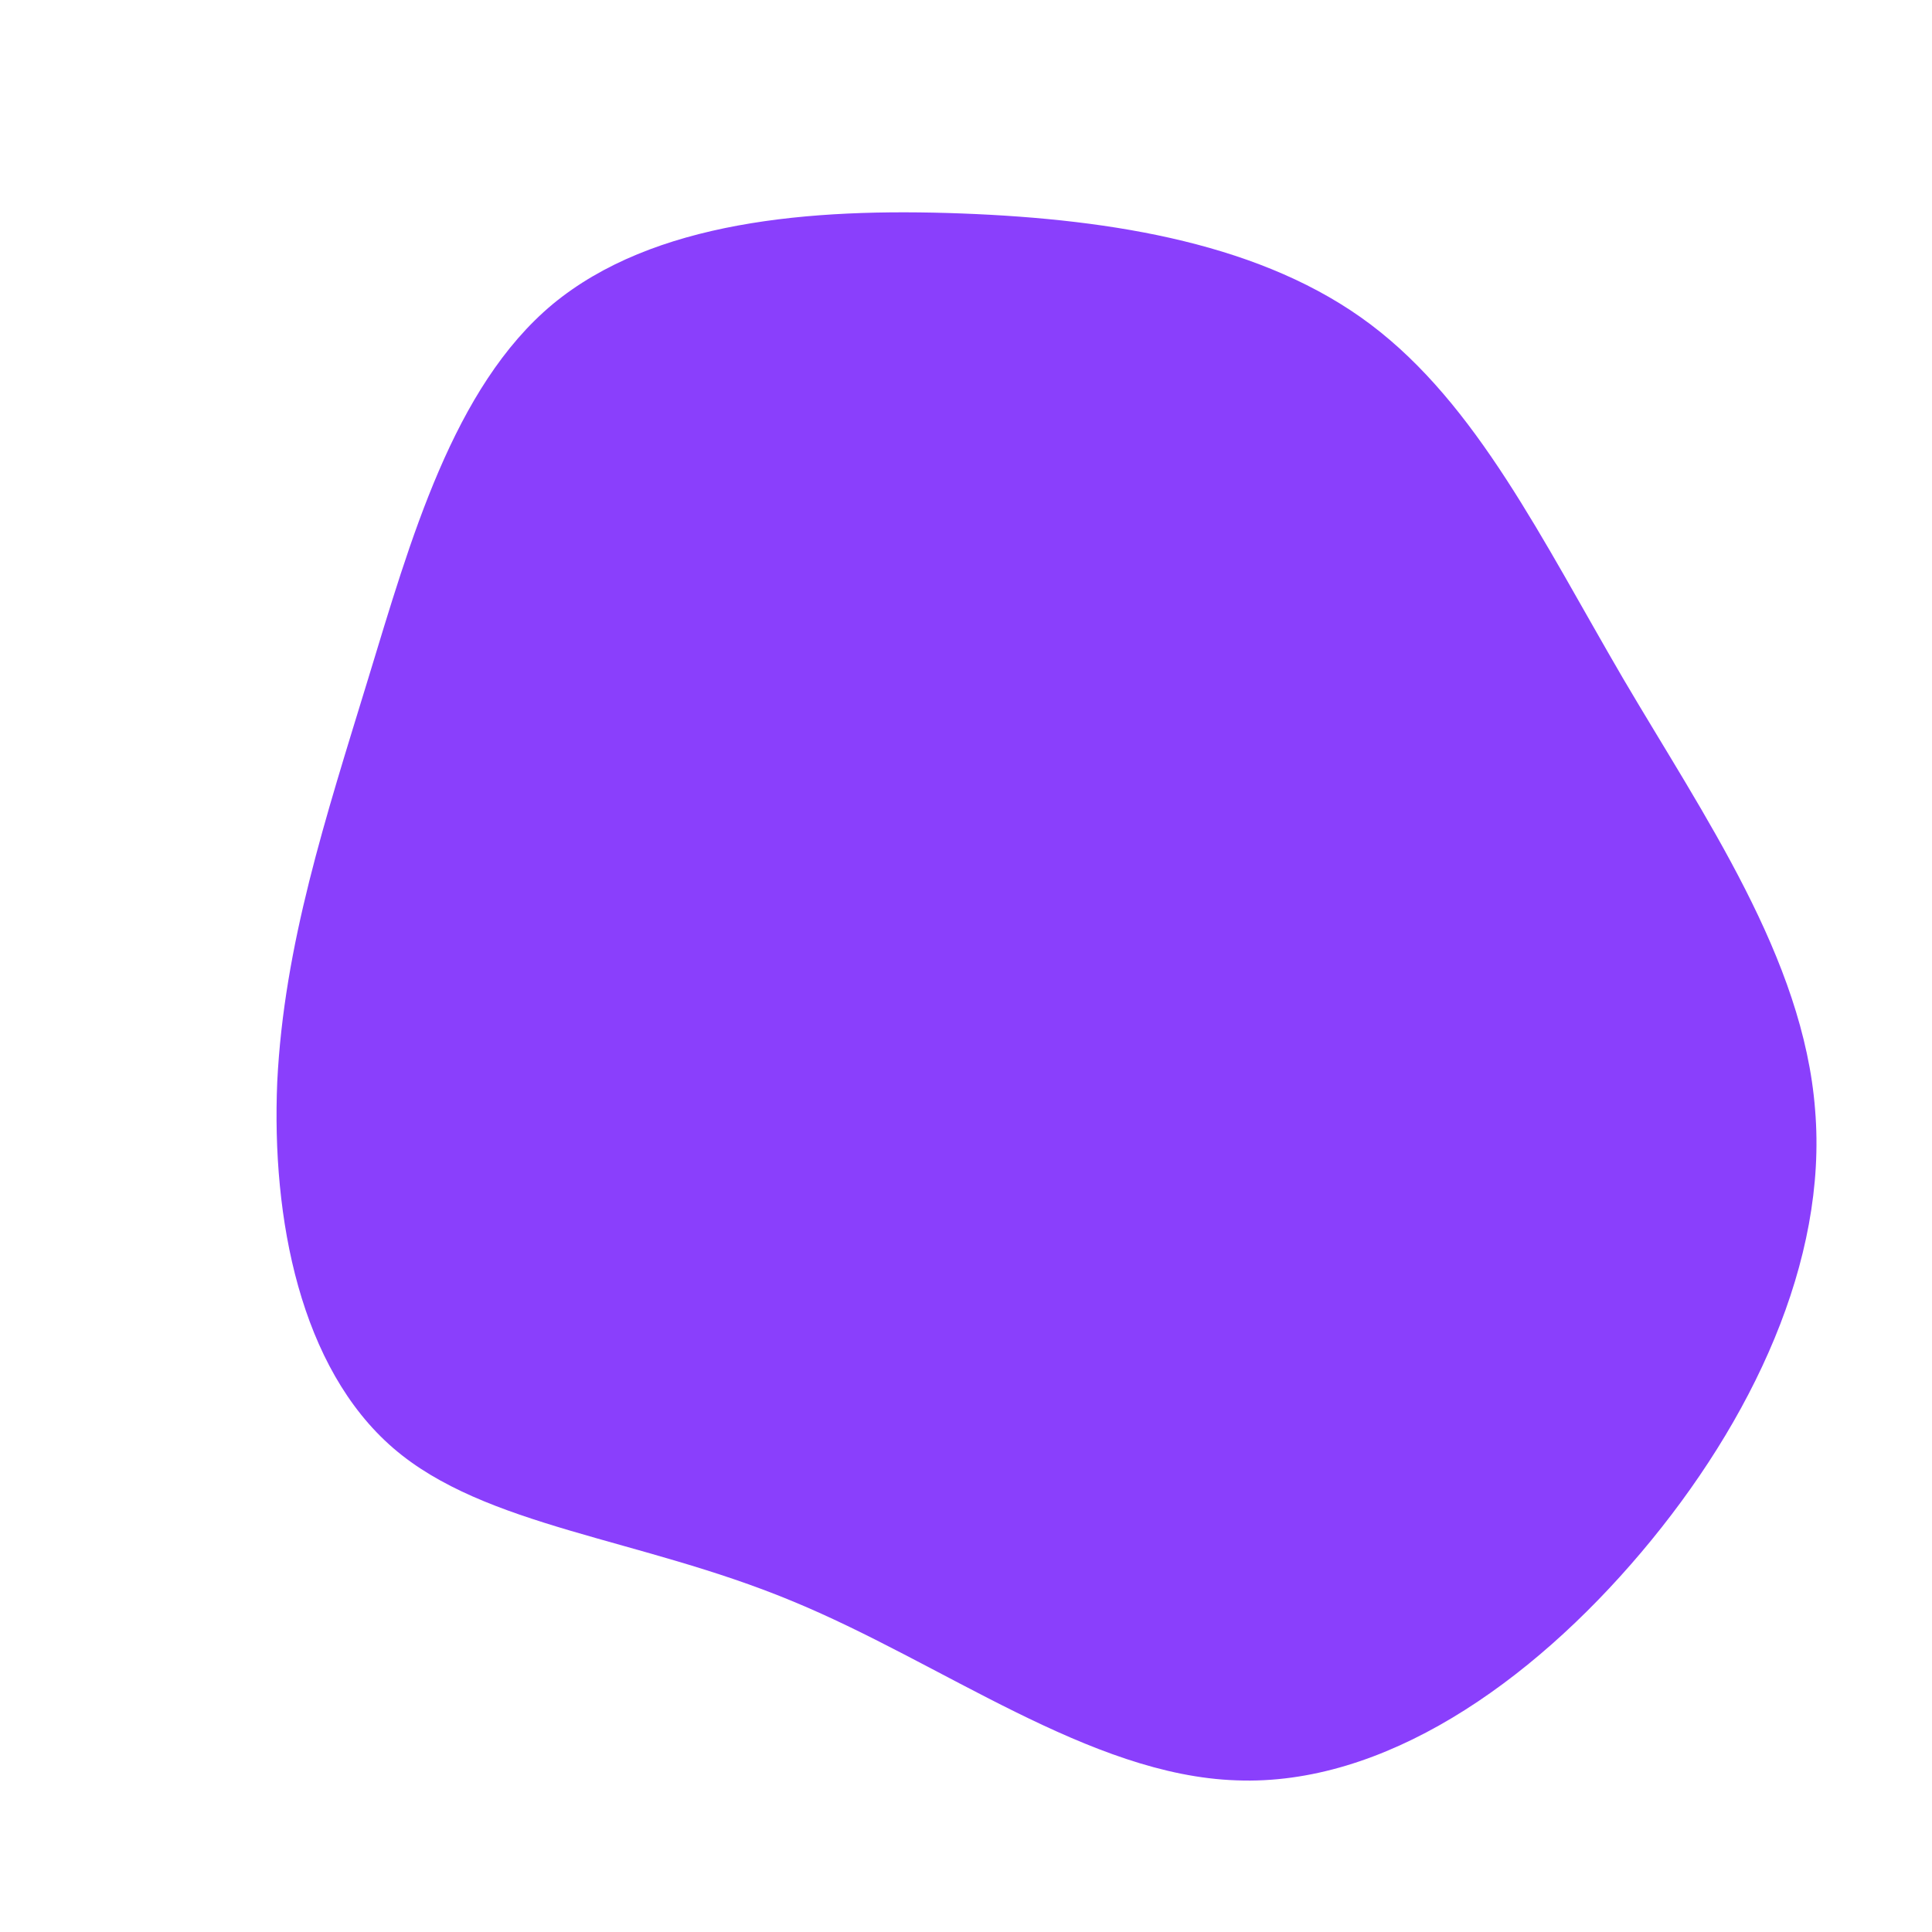
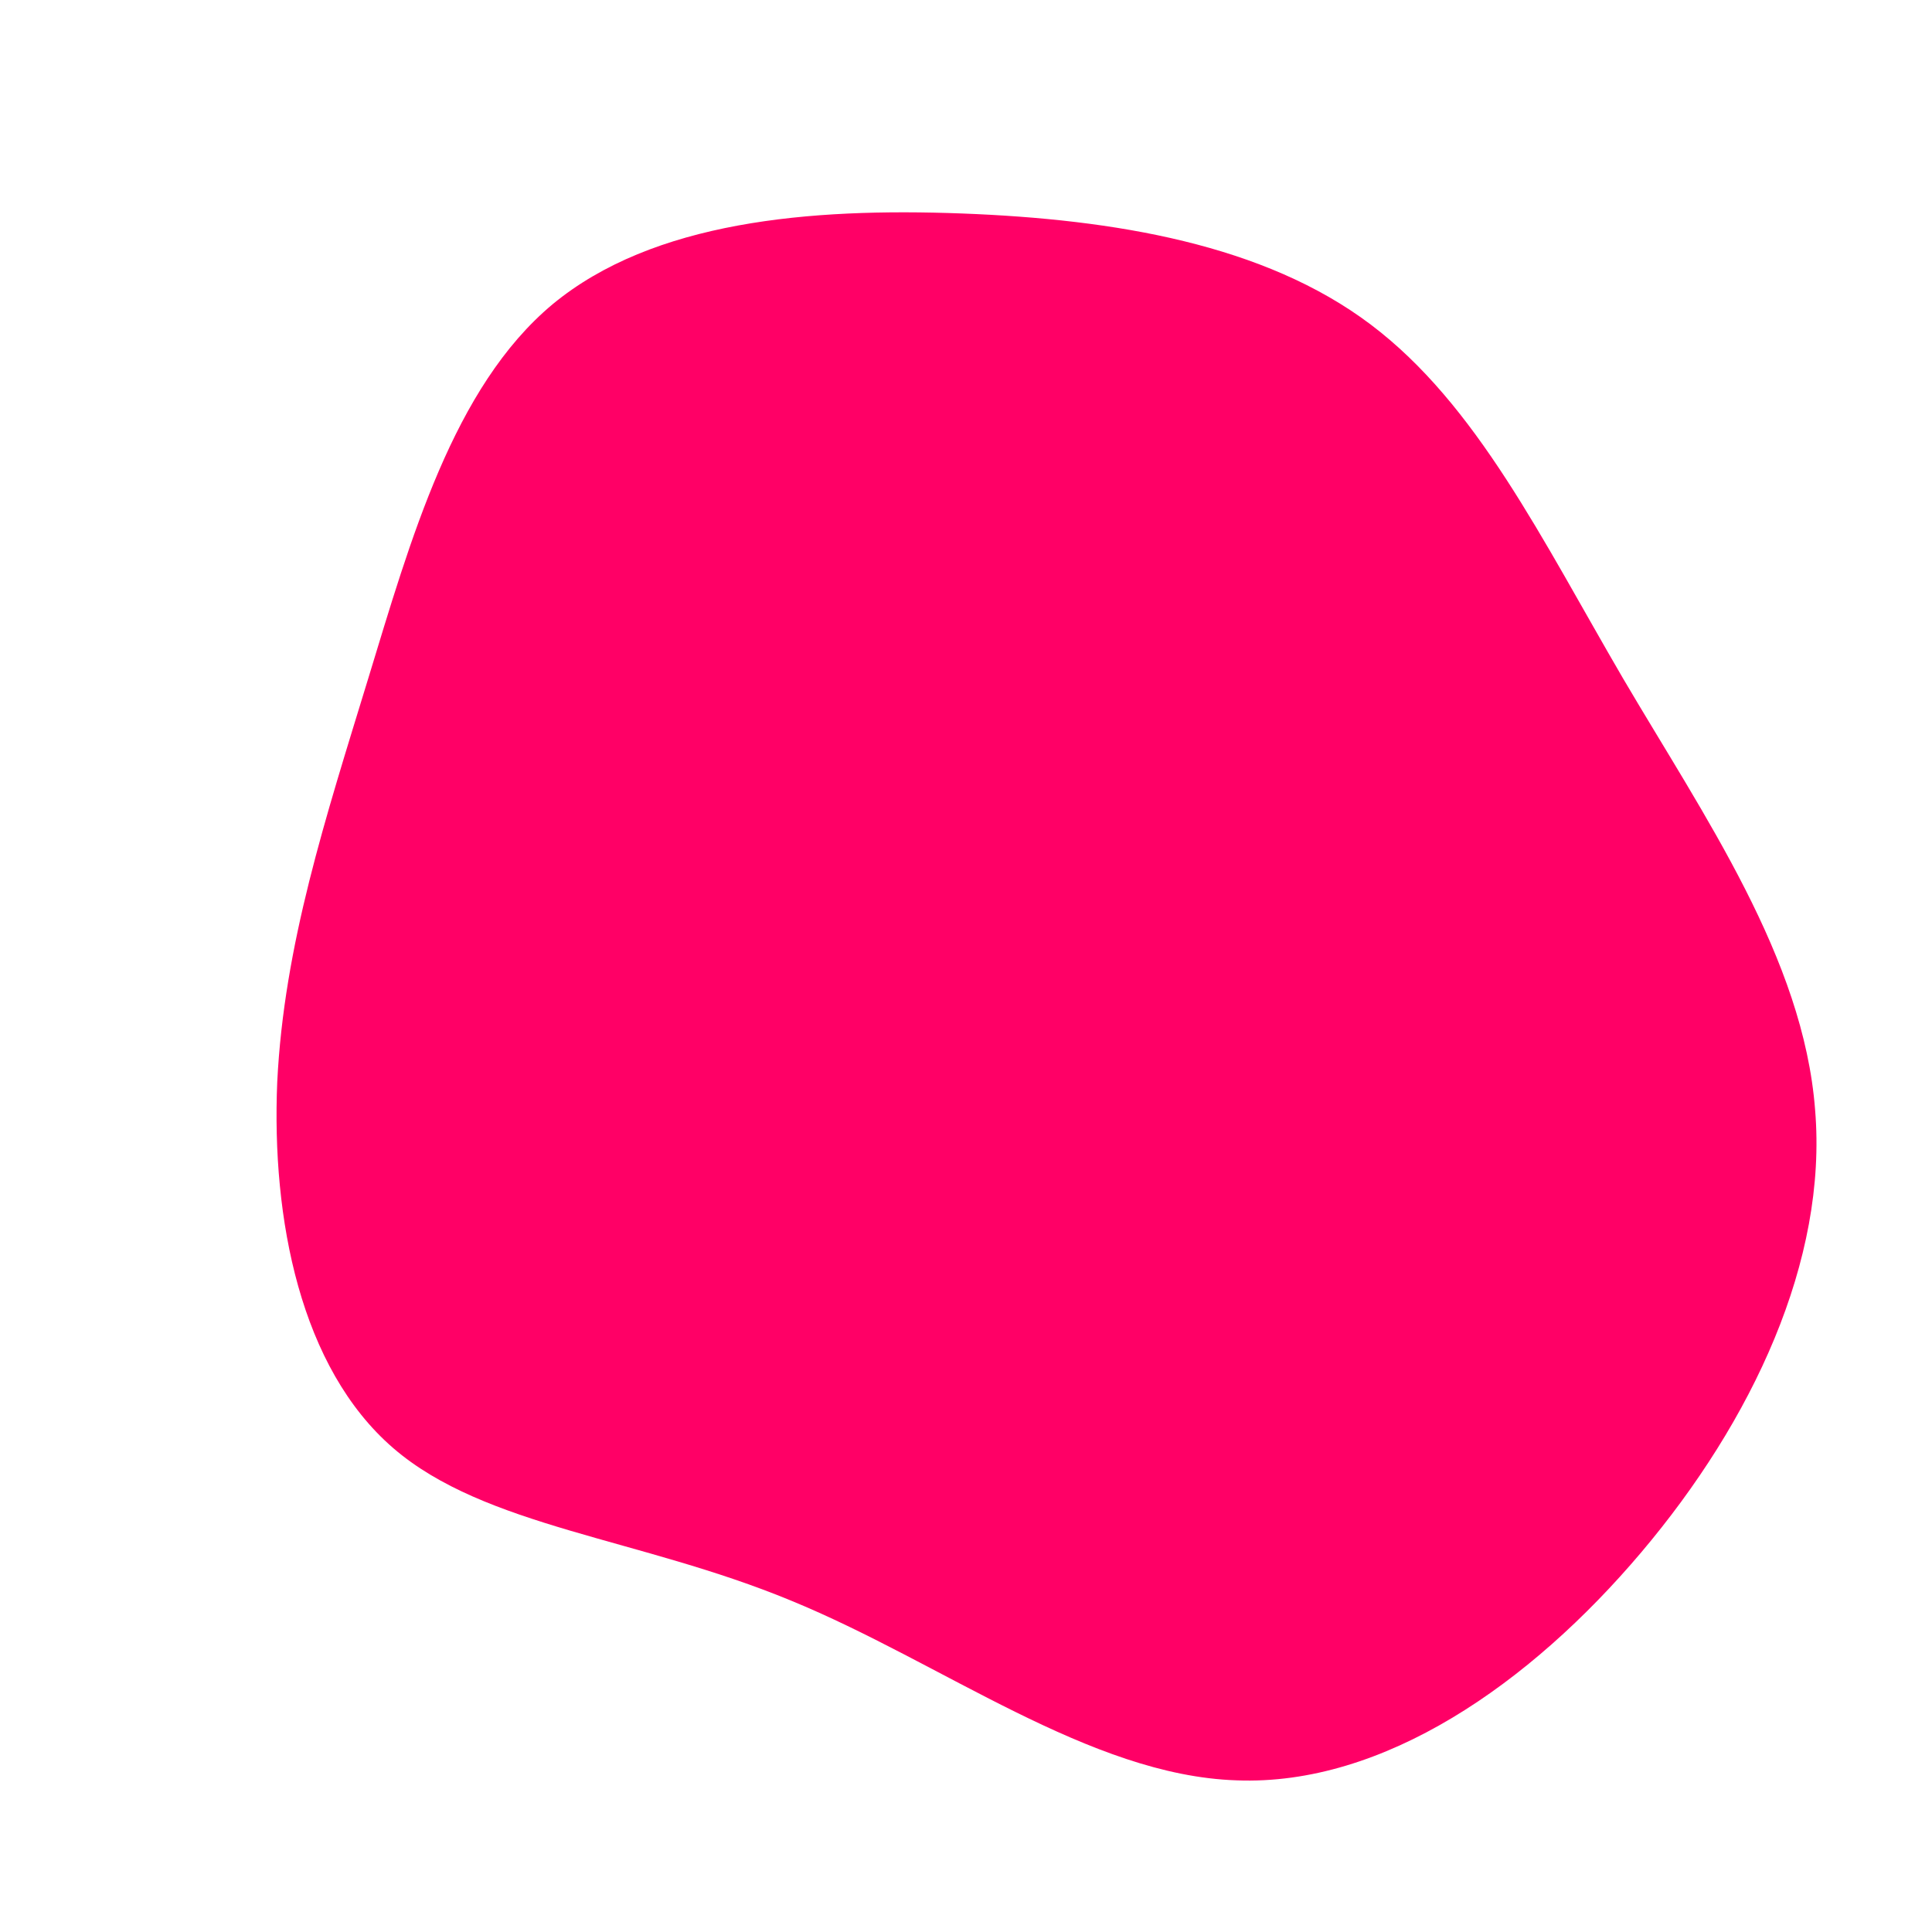
<svg xmlns="http://www.w3.org/2000/svg" viewBox="0 0 200 200">
-   <path fill="#8A3FFC" d="M41.9,-66.4C52.9,-58.1,59.6,-44.2,68,-29.8C76.4,-15.5,86.7,-0.8,87.9,14.9C89.2,30.5,81.4,47.1,69.9,60.7C58.4,74.3,43.2,84.9,28,84.3C12.8,83.8,-2.5,72.1,-18.1,65.7C-33.8,59.2,-49.8,58.1,-59.3,49.9C-68.9,41.6,-71.9,26.2,-71.3,12C-70.6,-2.2,-66.3,-15.3,-61.9,-29.7C-57.5,-44.1,-53.1,-59.9,-42.8,-68.5C-32.4,-77.1,-16.2,-78.5,-0.4,-77.9C15.4,-77.3,30.9,-74.7,41.9,-66.4Z" transform="translate(100 100)" />
+   <path fill="#FF0066" d="M41.9,-66.4C52.9,-58.1,59.6,-44.2,68,-29.8C76.4,-15.5,86.7,-0.8,87.9,14.9C89.2,30.5,81.4,47.1,69.9,60.7C58.4,74.3,43.2,84.9,28,84.3C12.8,83.8,-2.5,72.1,-18.1,65.7C-33.8,59.2,-49.8,58.1,-59.3,49.9C-68.9,41.6,-71.9,26.2,-71.3,12C-70.6,-2.2,-66.3,-15.3,-61.9,-29.7C-57.5,-44.1,-53.1,-59.9,-42.8,-68.5C-32.4,-77.1,-16.2,-78.5,-0.4,-77.9C15.4,-77.3,30.9,-74.7,41.9,-66.4Z" transform="translate(100 100)" />
</svg>
